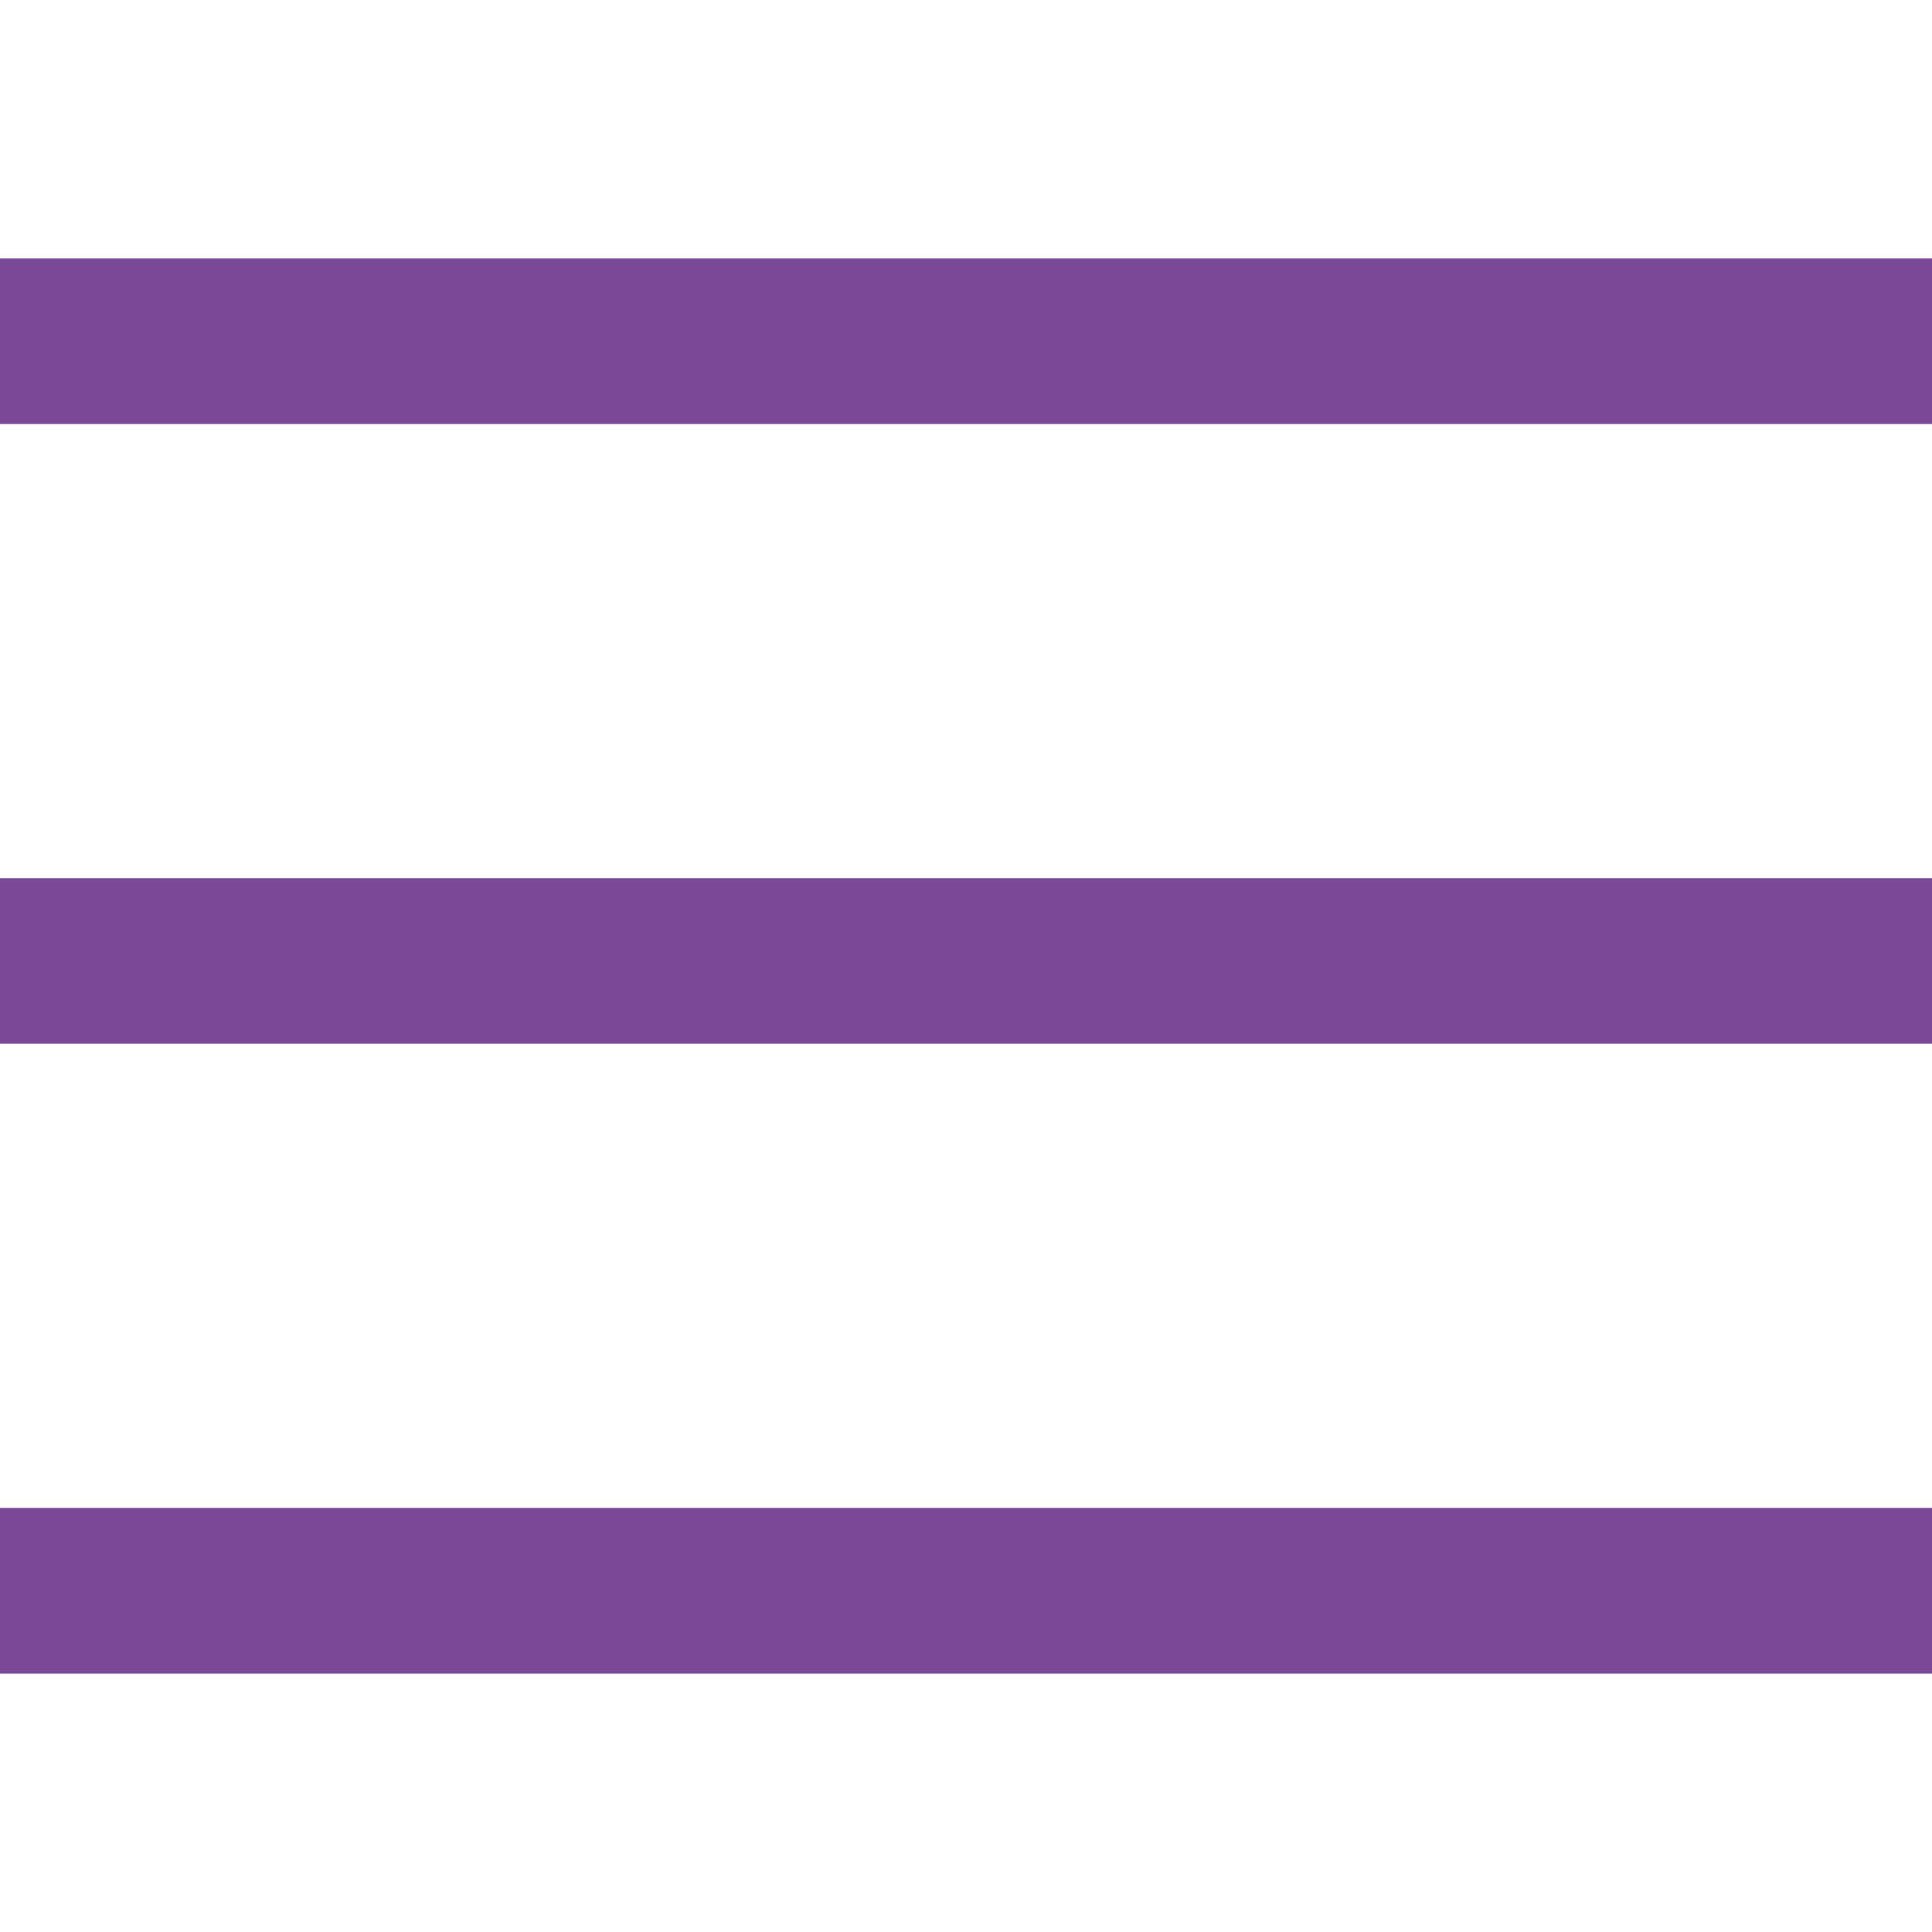
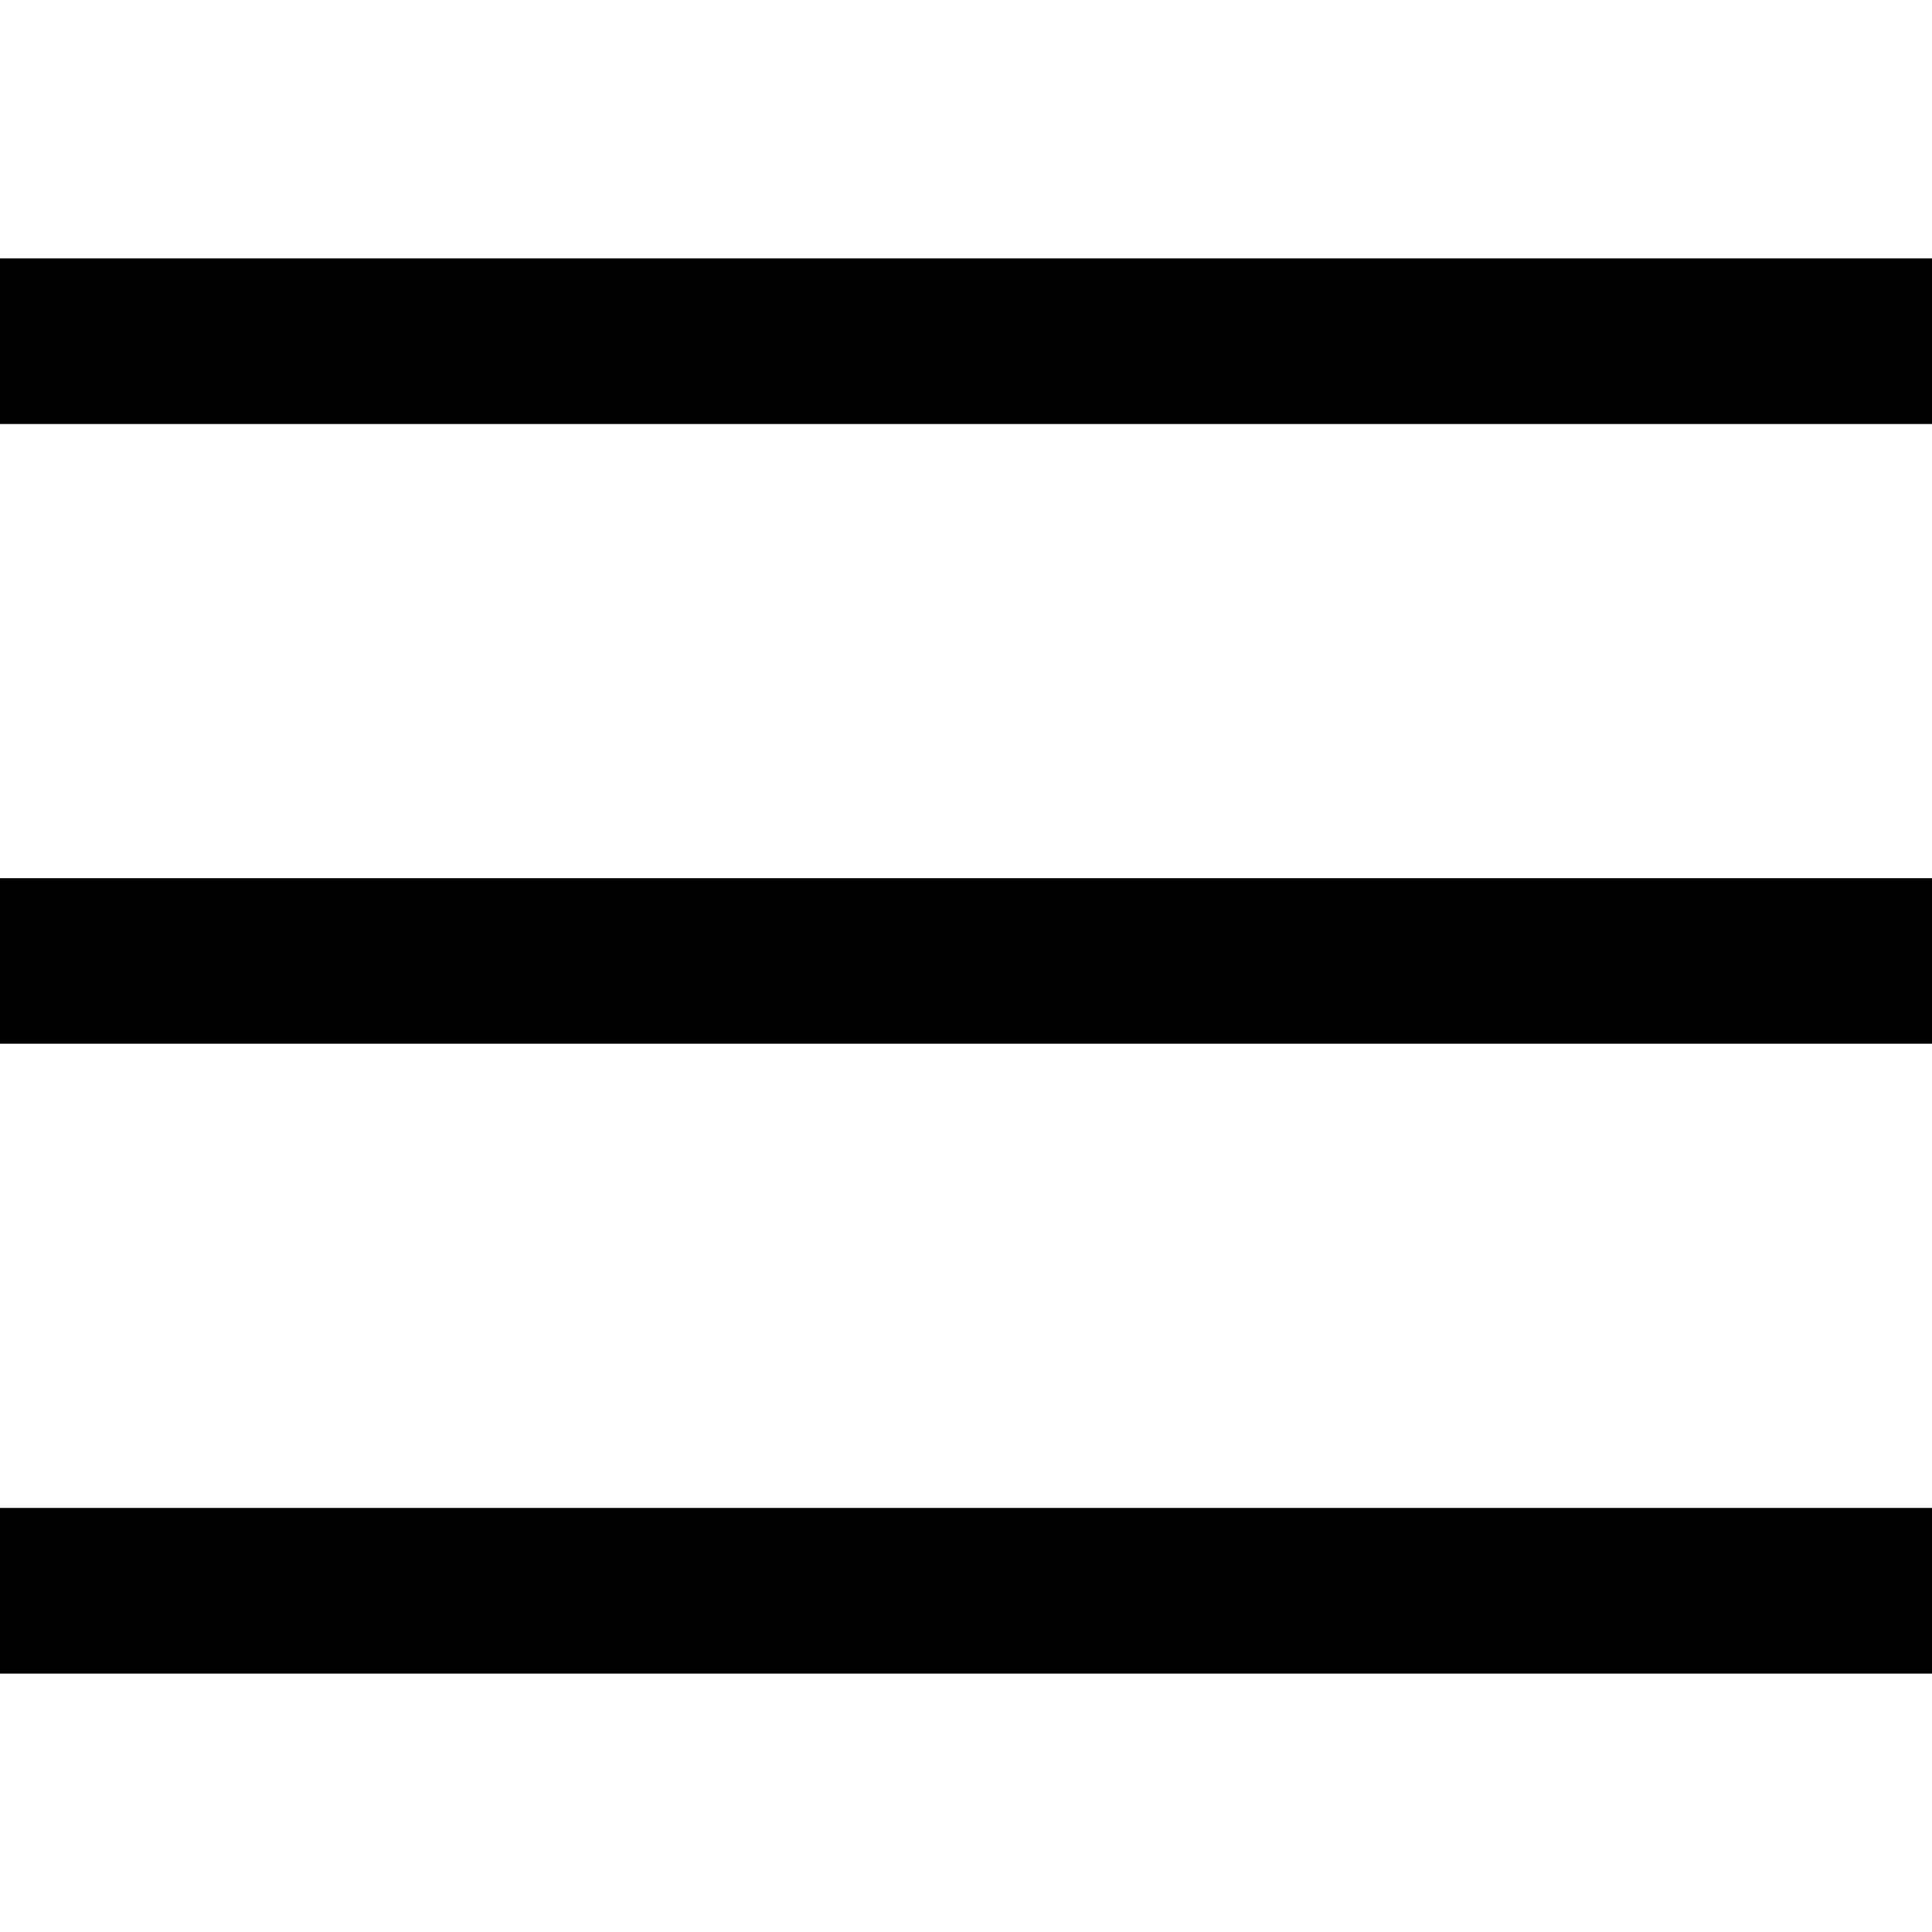
- <svg xmlns="http://www.w3.org/2000/svg" version="1.1" id="Capa_1" x="0px" y="0px" width="344.339px" height="344.339px" viewBox="0 0 344.339 344.339" style="enable-background:new 0 0 344.339 344.339;fill:#7A4896;" xml:space="preserve">
+ <svg xmlns="http://www.w3.org/2000/svg" version="1.1" id="Capa_1" x="0px" y="0px" width="344.339px" height="344.339px" viewBox="0 0 344.339 344.339" style="enable-background:new 0 0 344.339 344.339;" xml:space="preserve">
  <g>
    <g>
      <g>
        <rect y="46.06" width="344.339" height="29.52" />
      </g>
      <g>
        <rect y="156.506" width="344.339" height="29.52" />
      </g>
      <g>
        <rect y="268.748" width="344.339" height="29.531" />
      </g>
    </g>
  </g>
  <g>
</g>
  <g>
</g>
  <g>
</g>
  <g>
</g>
  <g>
</g>
  <g>
</g>
  <g>
</g>
  <g>
</g>
  <g>
</g>
  <g>
</g>
  <g>
</g>
  <g>
</g>
  <g>
</g>
  <g>
</g>
  <g>
</g>
</svg>
